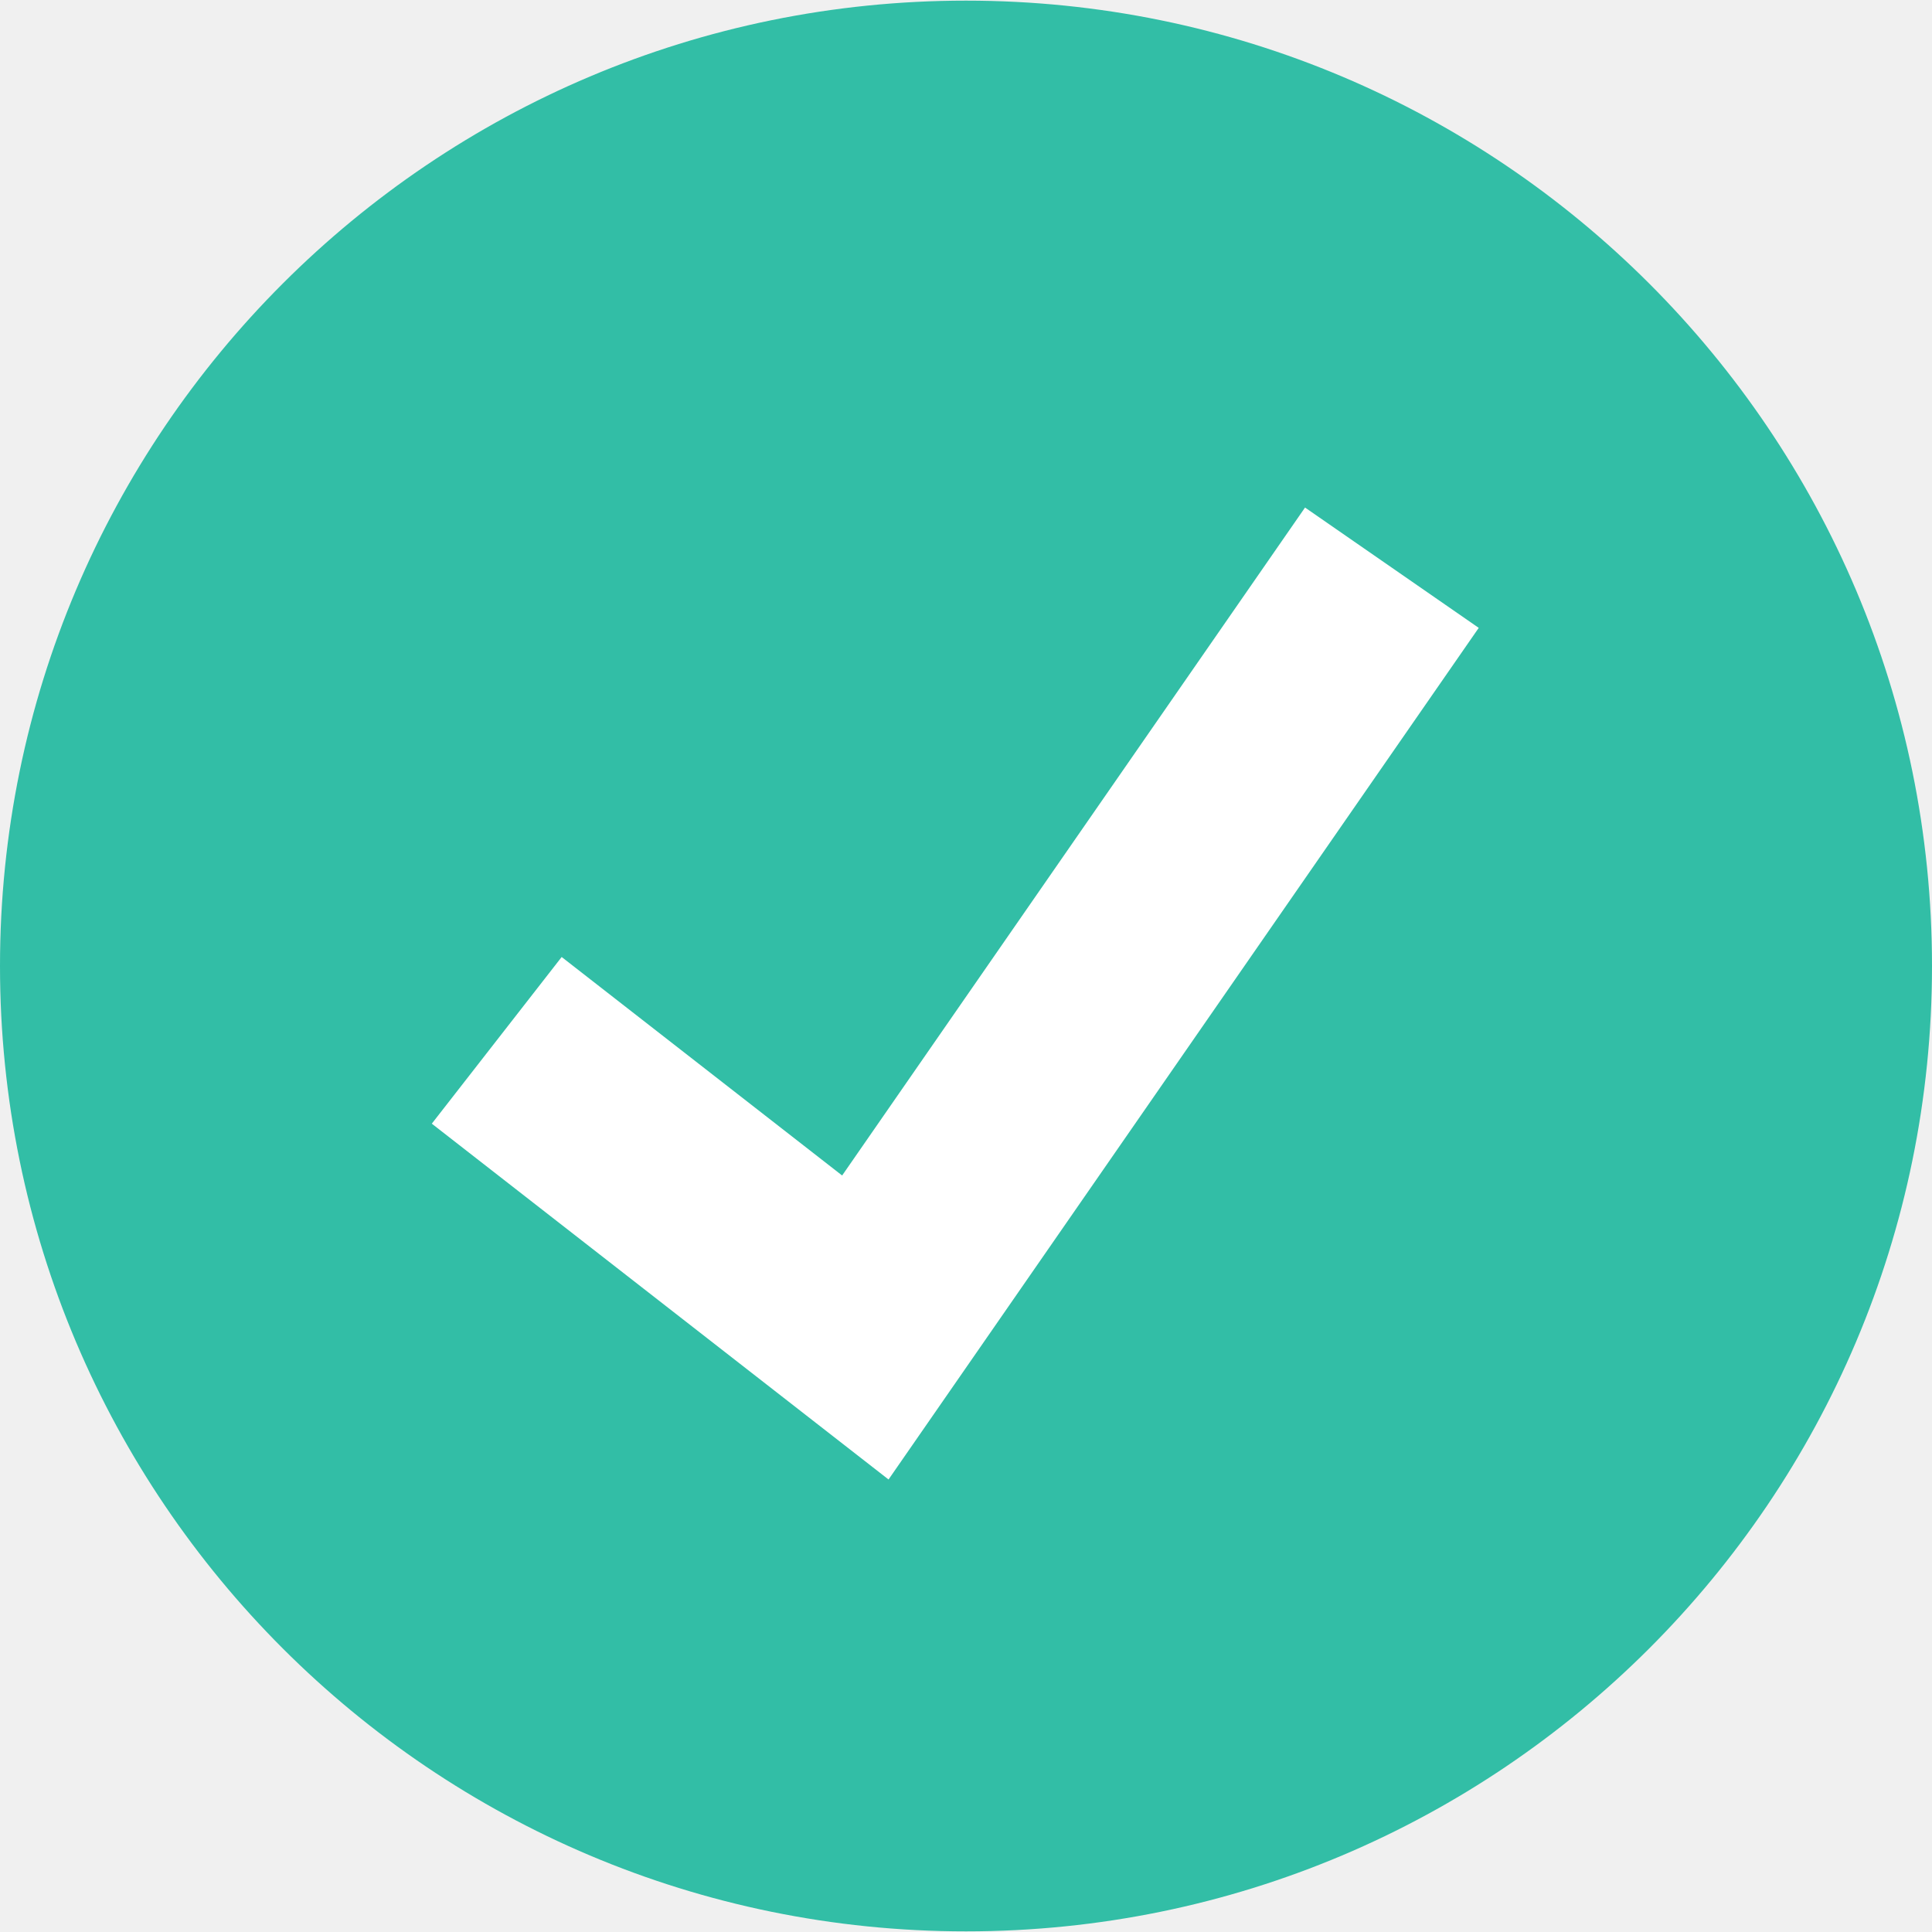
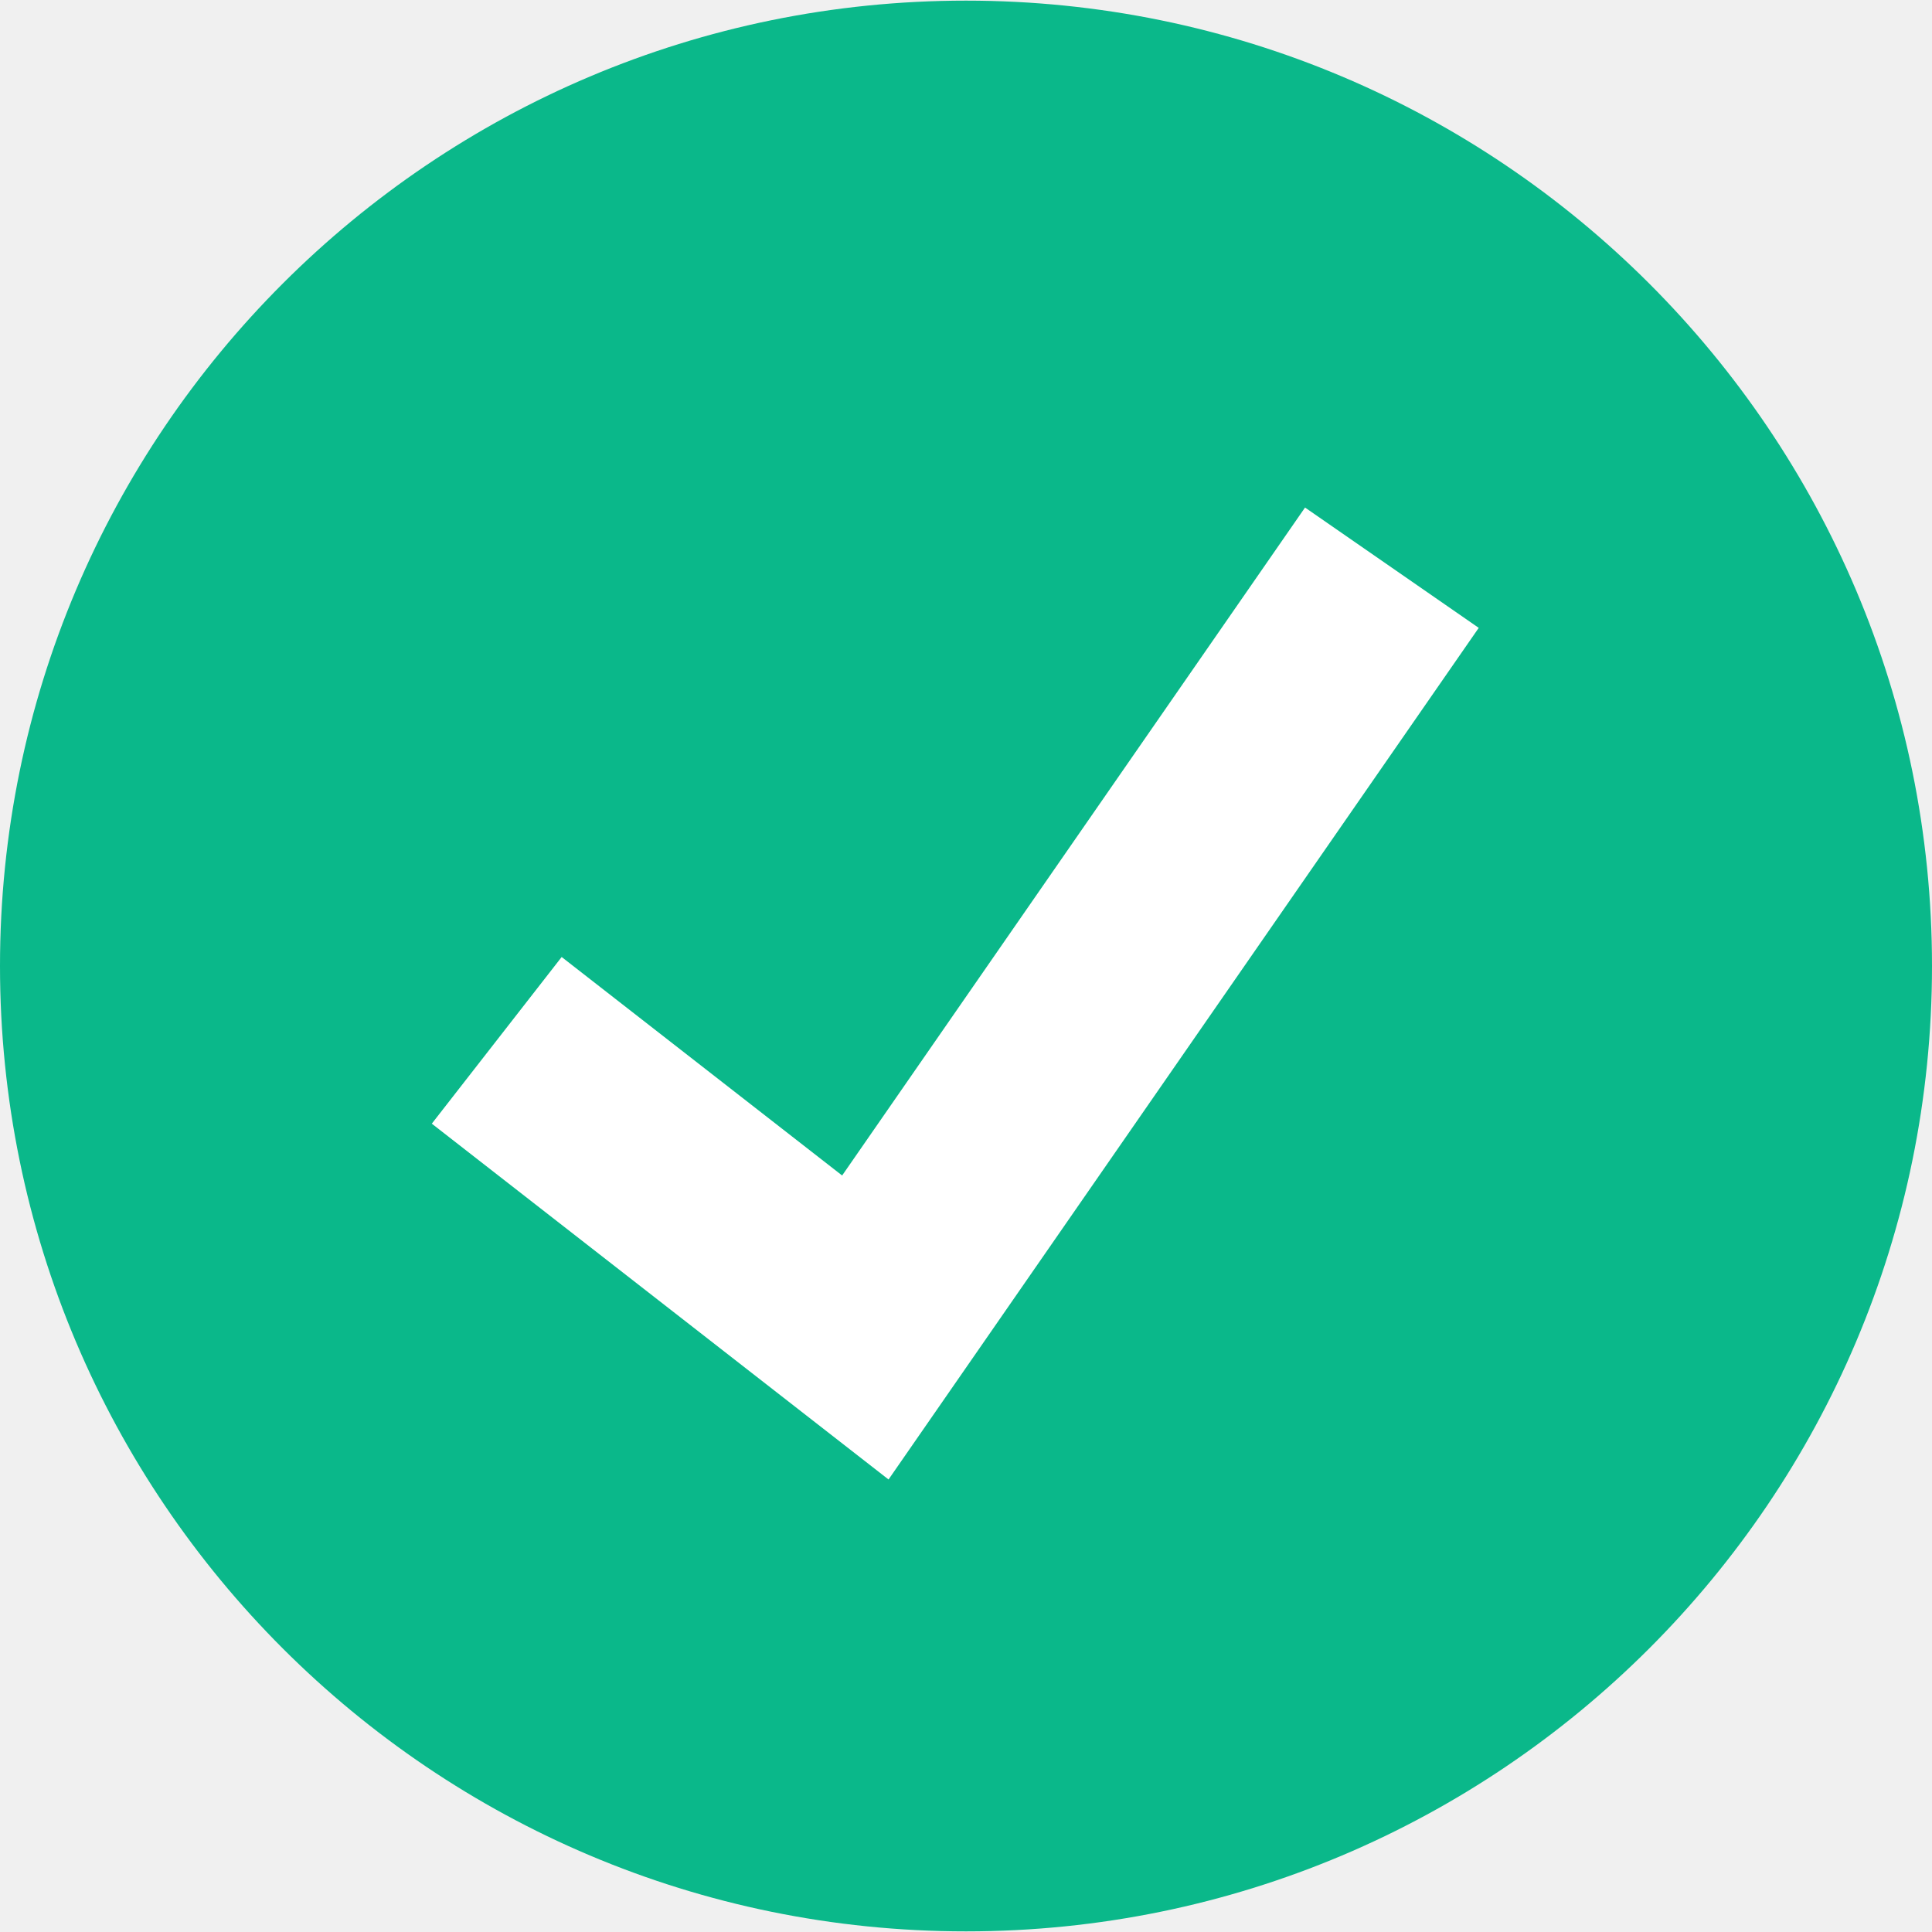
<svg xmlns="http://www.w3.org/2000/svg" version="1.1" id="Layer_1" x="0px" y="0px" viewBox="0 0 512 512" style="enable-background:new 0 0 512 512;" xml:space="preserve">
-   <ellipse style="fill:#32BEA6;" cx="256" cy="256" rx="256" ry="255.832" />
+   <ellipse style="fill:#0AB88A;" cx="256" cy="256" rx="256" ry="255.832" />
  <polygon style="fill:#FFFFFF;" points="235.472,392.08 114.432,297.784 148.848,253.616 223.176,311.52 345.848,134.504   391.88,166.392 " />
  <g>
</g>
  <g>
</g>
  <g>
</g>
  <g>
</g>
  <g>
</g>
  <g>
</g>
  <g>
</g>
  <g>
</g>
  <g>
</g>
  <g>
</g>
  <g>
</g>
  <g>
</g>
  <g>
</g>
  <g>
</g>
  <g>
</g>
</svg>
